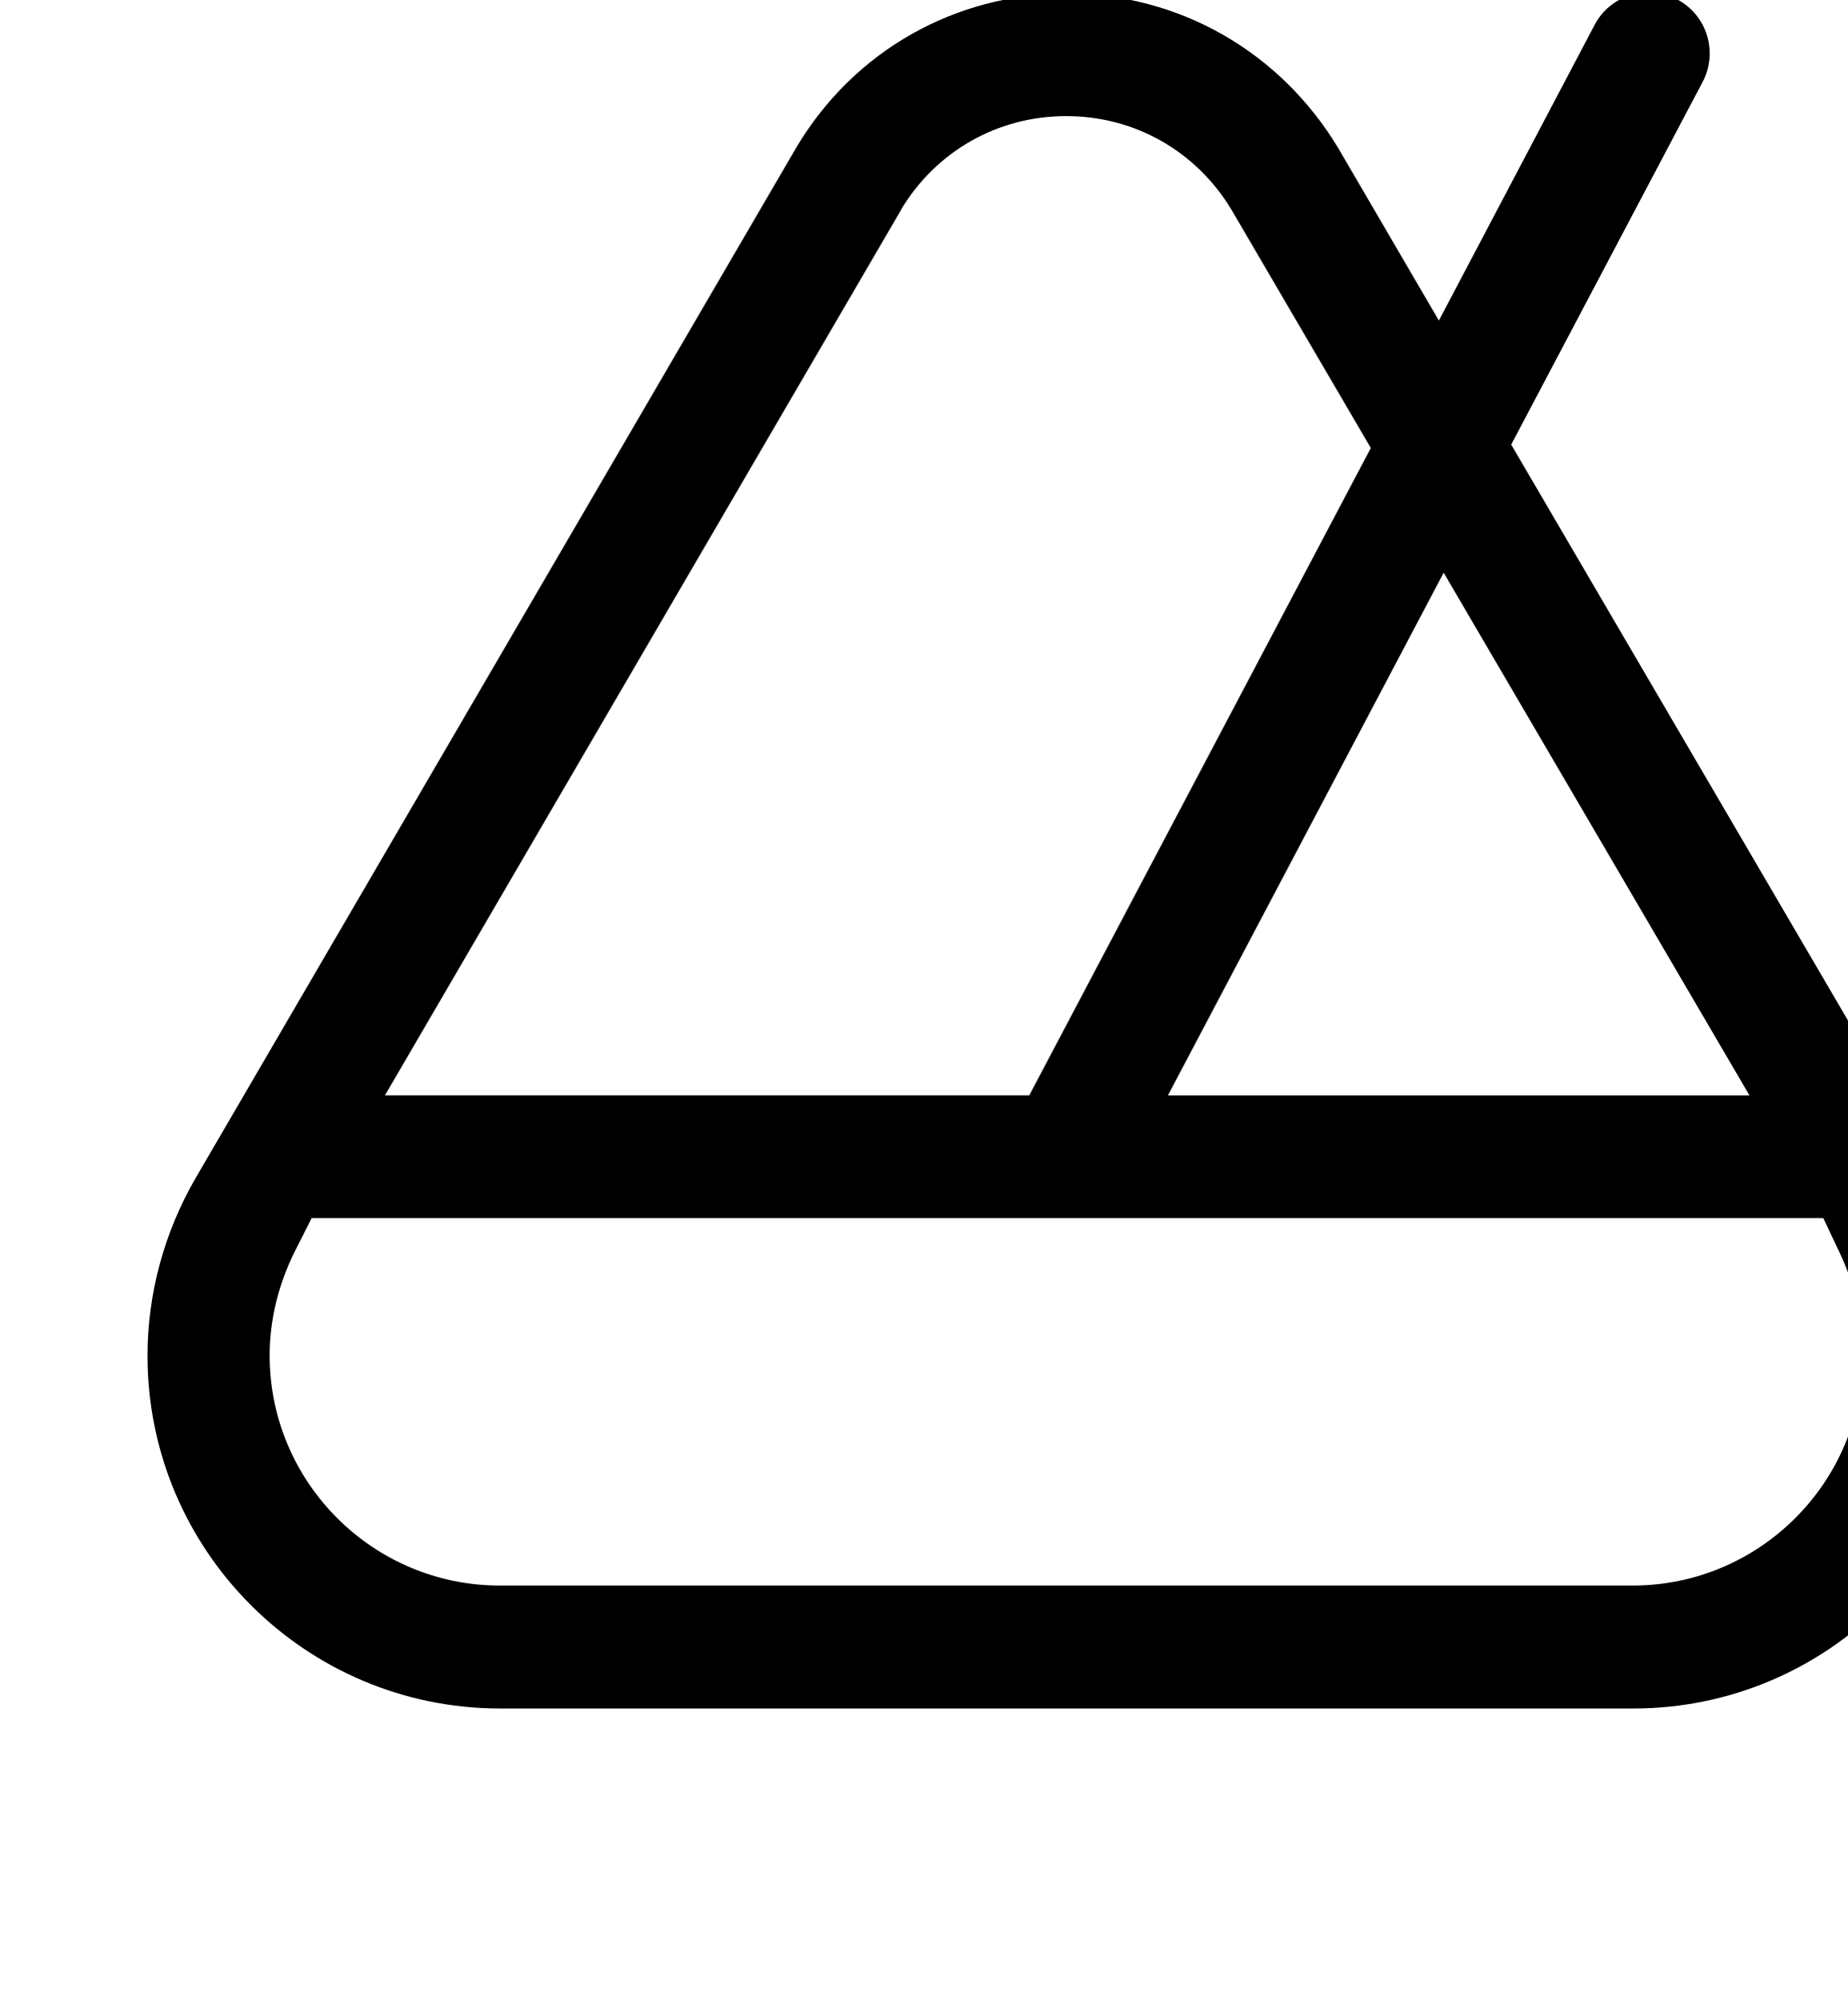
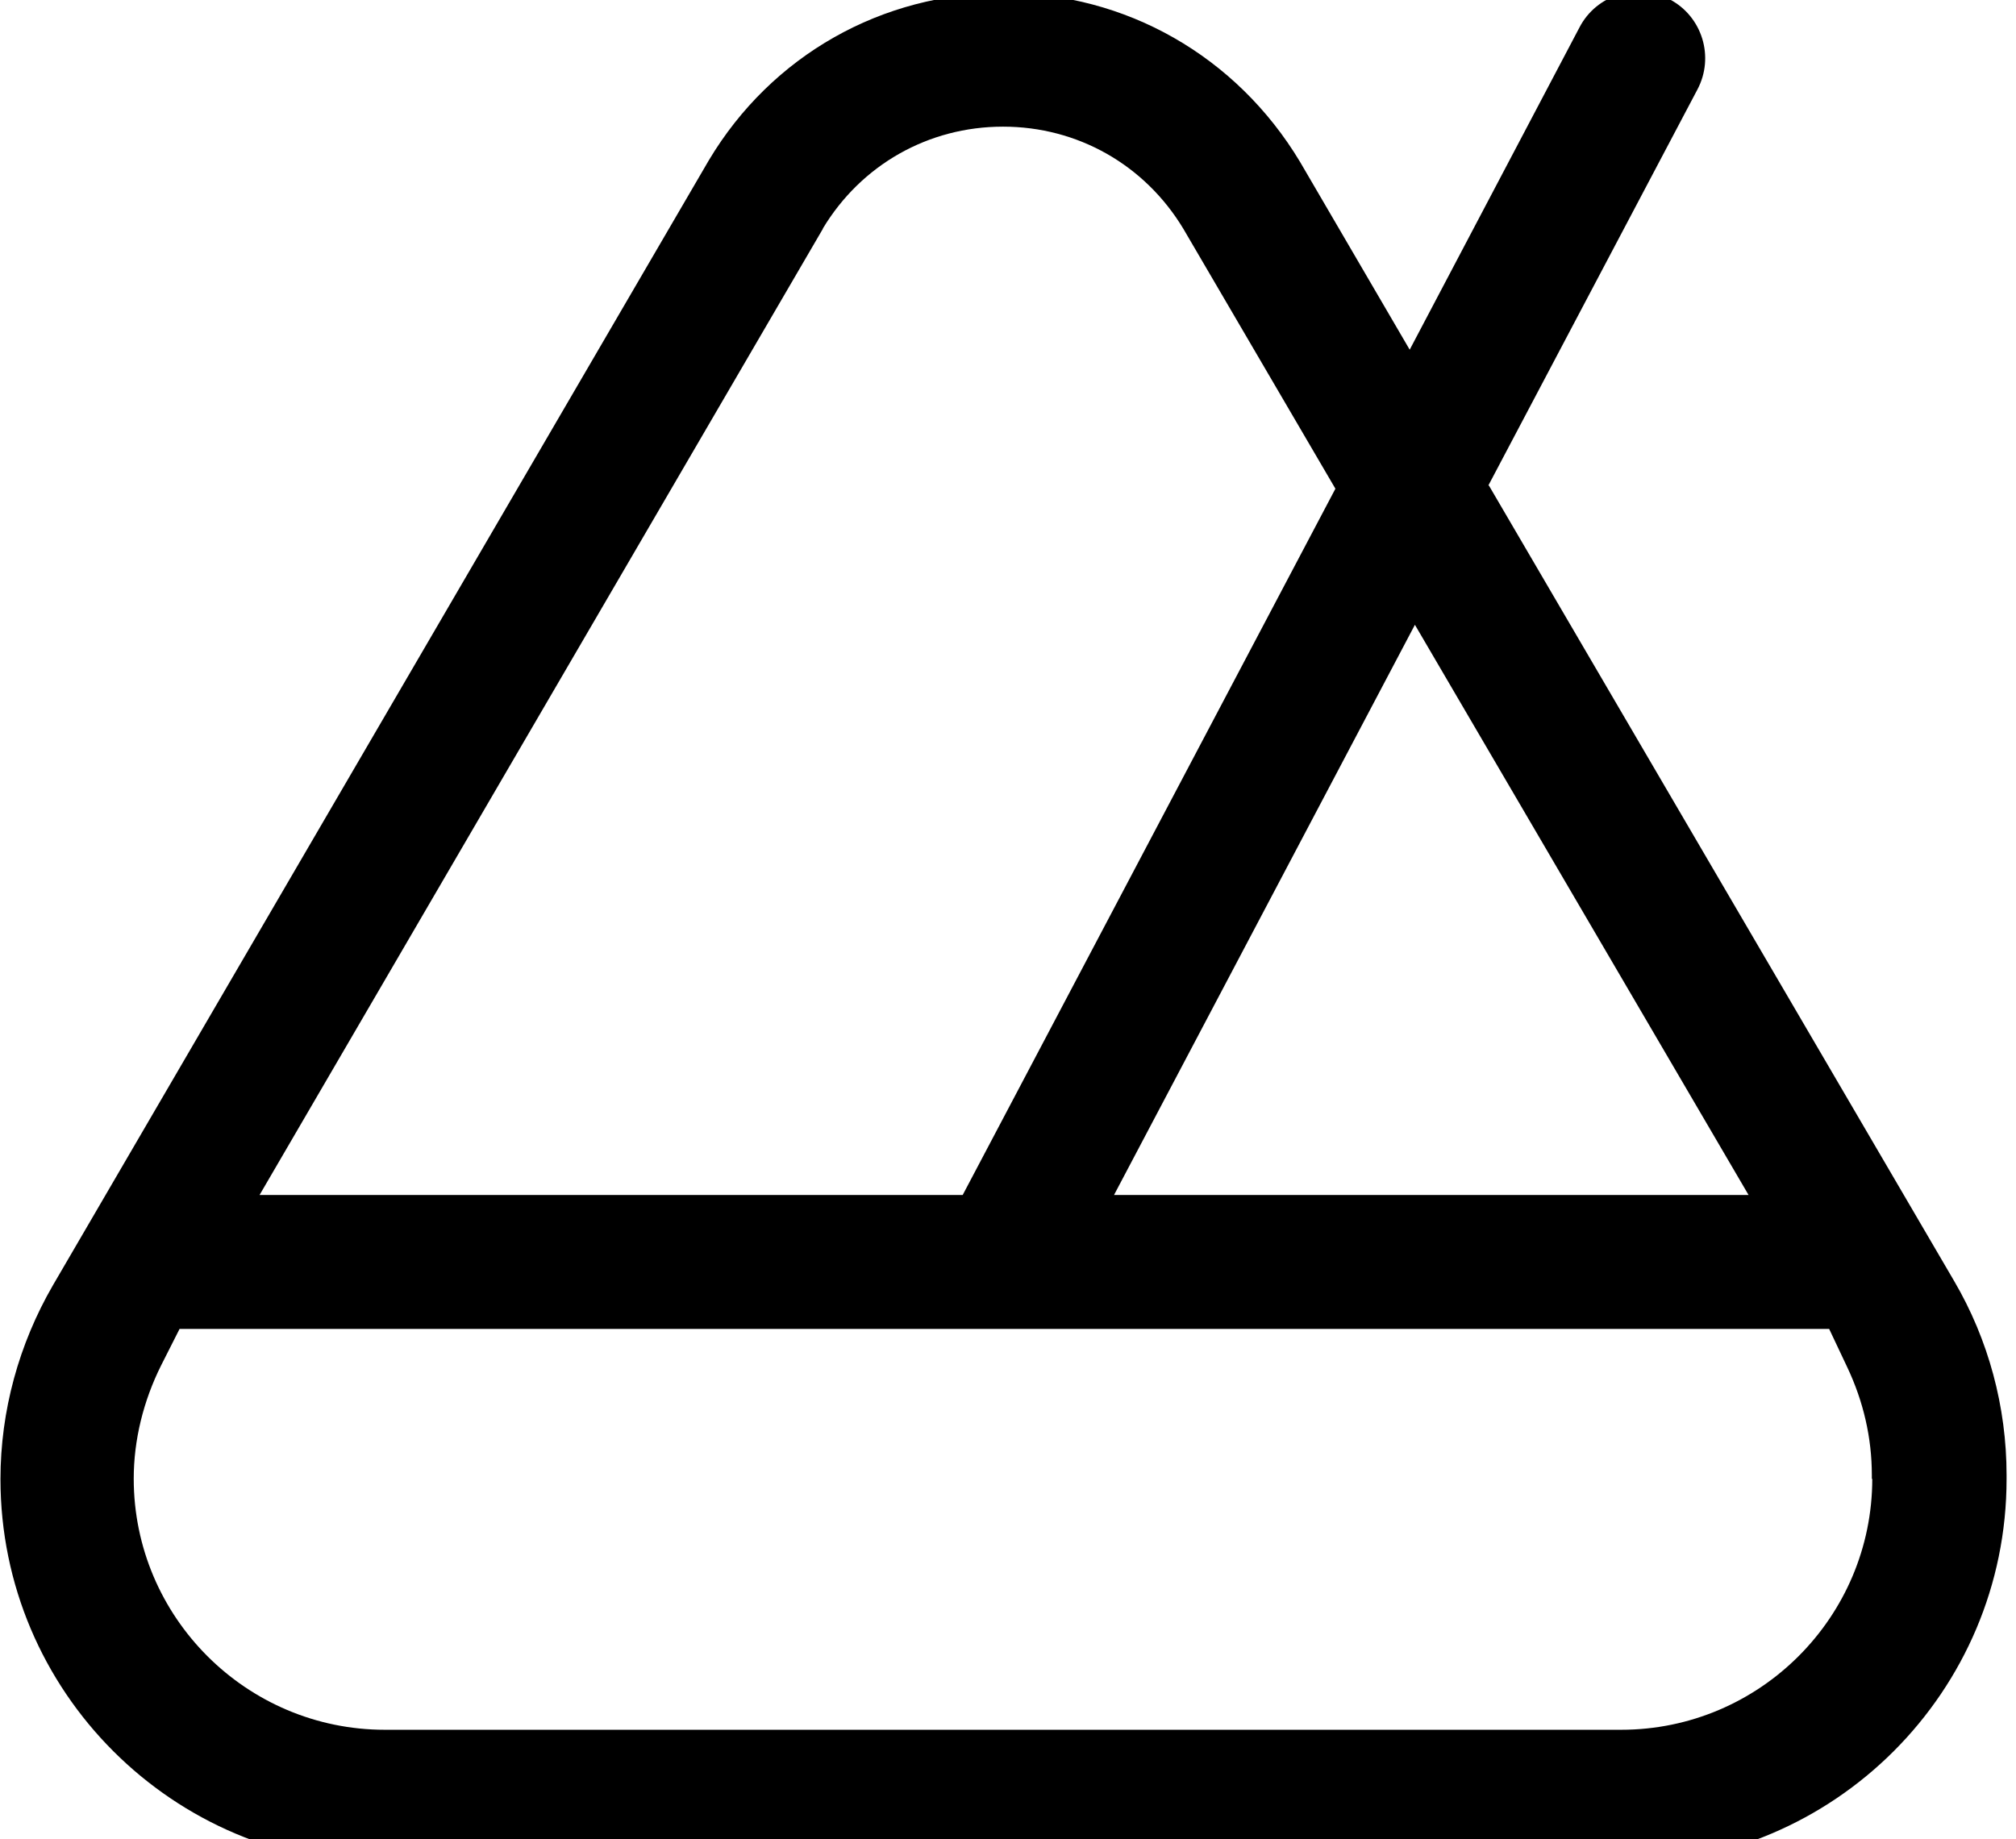
- <svg xmlns="http://www.w3.org/2000/svg" version="1.1" viewBox="15.2 22.25 60.3 65.25">
+ <svg xmlns="http://www.w3.org/2000/svg" version="1.1" viewBox="20 22.25 60.3 55">
  <path d="m64.52 36.77 6.25-11.84c0.52-0.98 0.141-2.191-0.828-2.699-0.98-0.512-2.191-0.141-2.699 0.84l-5.078 9.641-3.281-5.621c-1.898-3.16-5.211-5.051-8.859-5.051-3.648 0-6.949 1.871-8.82 5l-19.621 33.66c-1.02 1.762-1.57 3.762-1.57 5.801 0 6.352 5.16 11.512 11.512 11.512h36.98c6.352 0 11.512-5.16 11.512-11.512v-0.121c0-2.039-0.539-4.051-1.57-5.809l-13.91-23.789zm-2.199 4.172 9.98 17.059h-18.98zm-17.711-11.852c1.148-1.91 3.16-3.051 5.391-3.051s4.238 1.141 5.391 3.051l4.551 7.781-11.148 21.129h-21.031l16.852-28.91zm31.391 37.398c0 4.141-3.371 7.512-7.512 7.512h-36.977c-4.141 0-7.512-3.371-7.512-7.512 0-1.16 0.289-2.328 0.82-3.391l0.551-1.09h49.34l0.539 1.141c0.488 1.031 0.738 2.121 0.738 3.231v0.121z" />
</svg>
